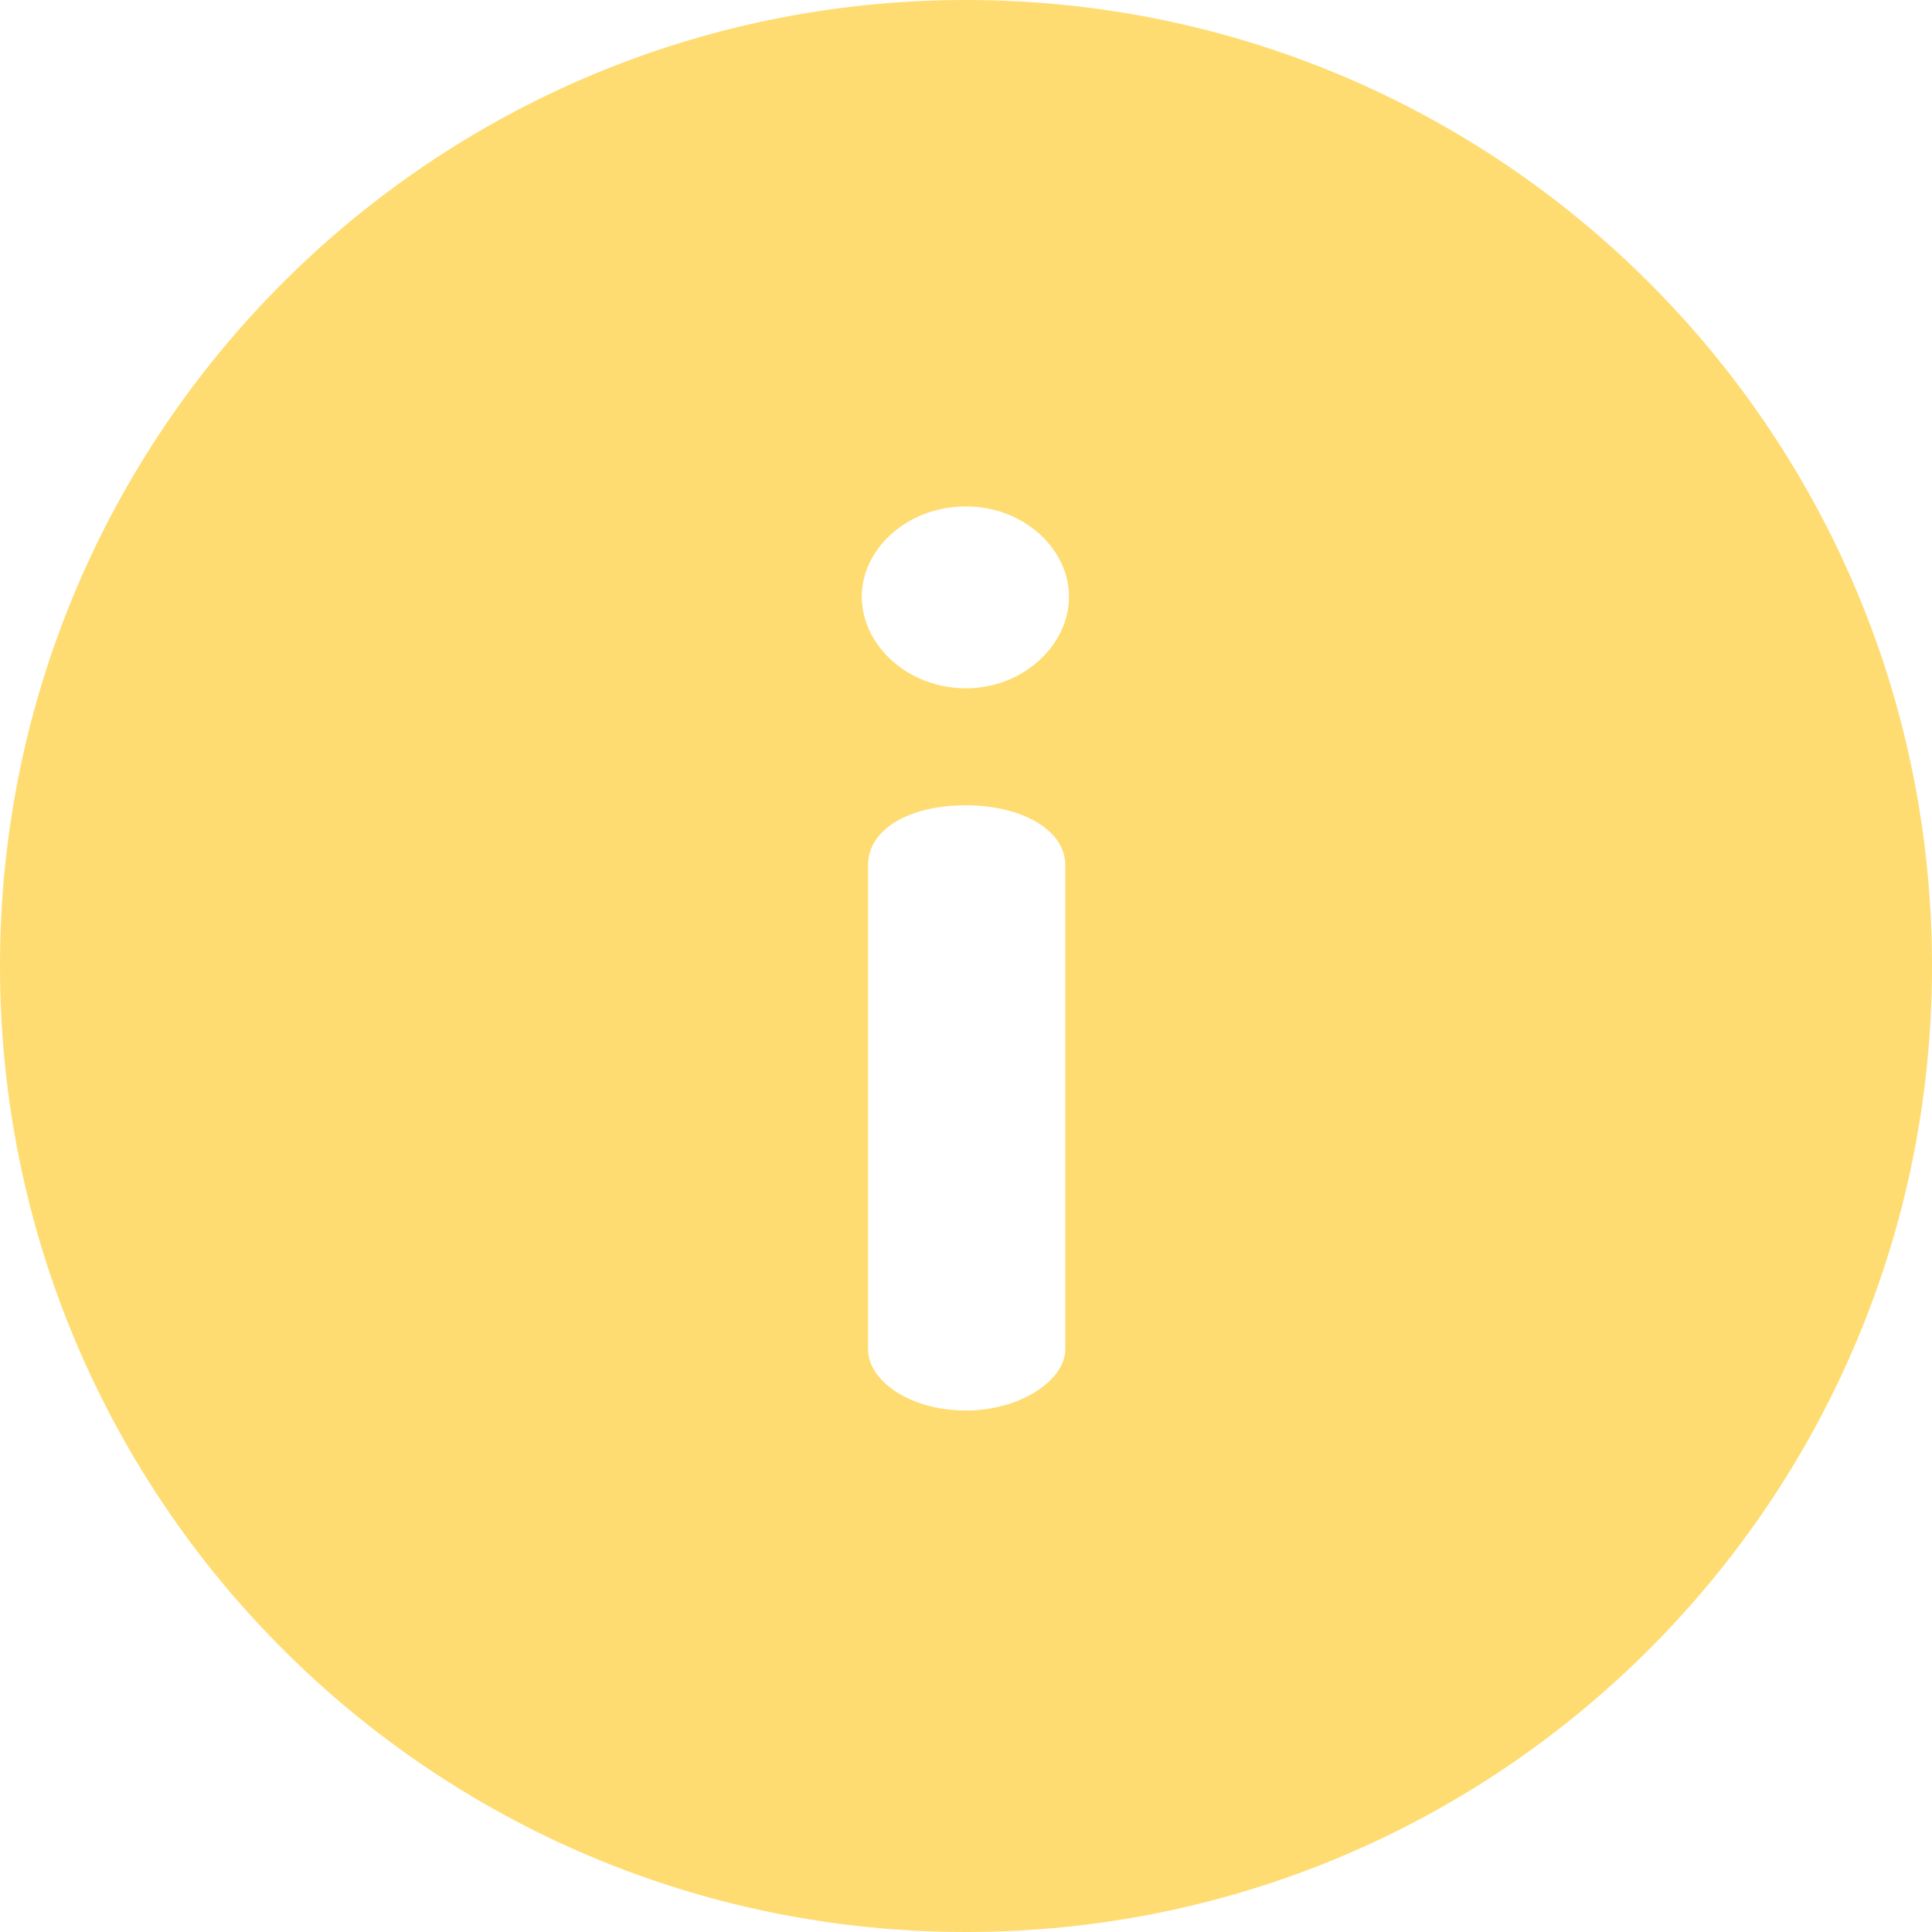
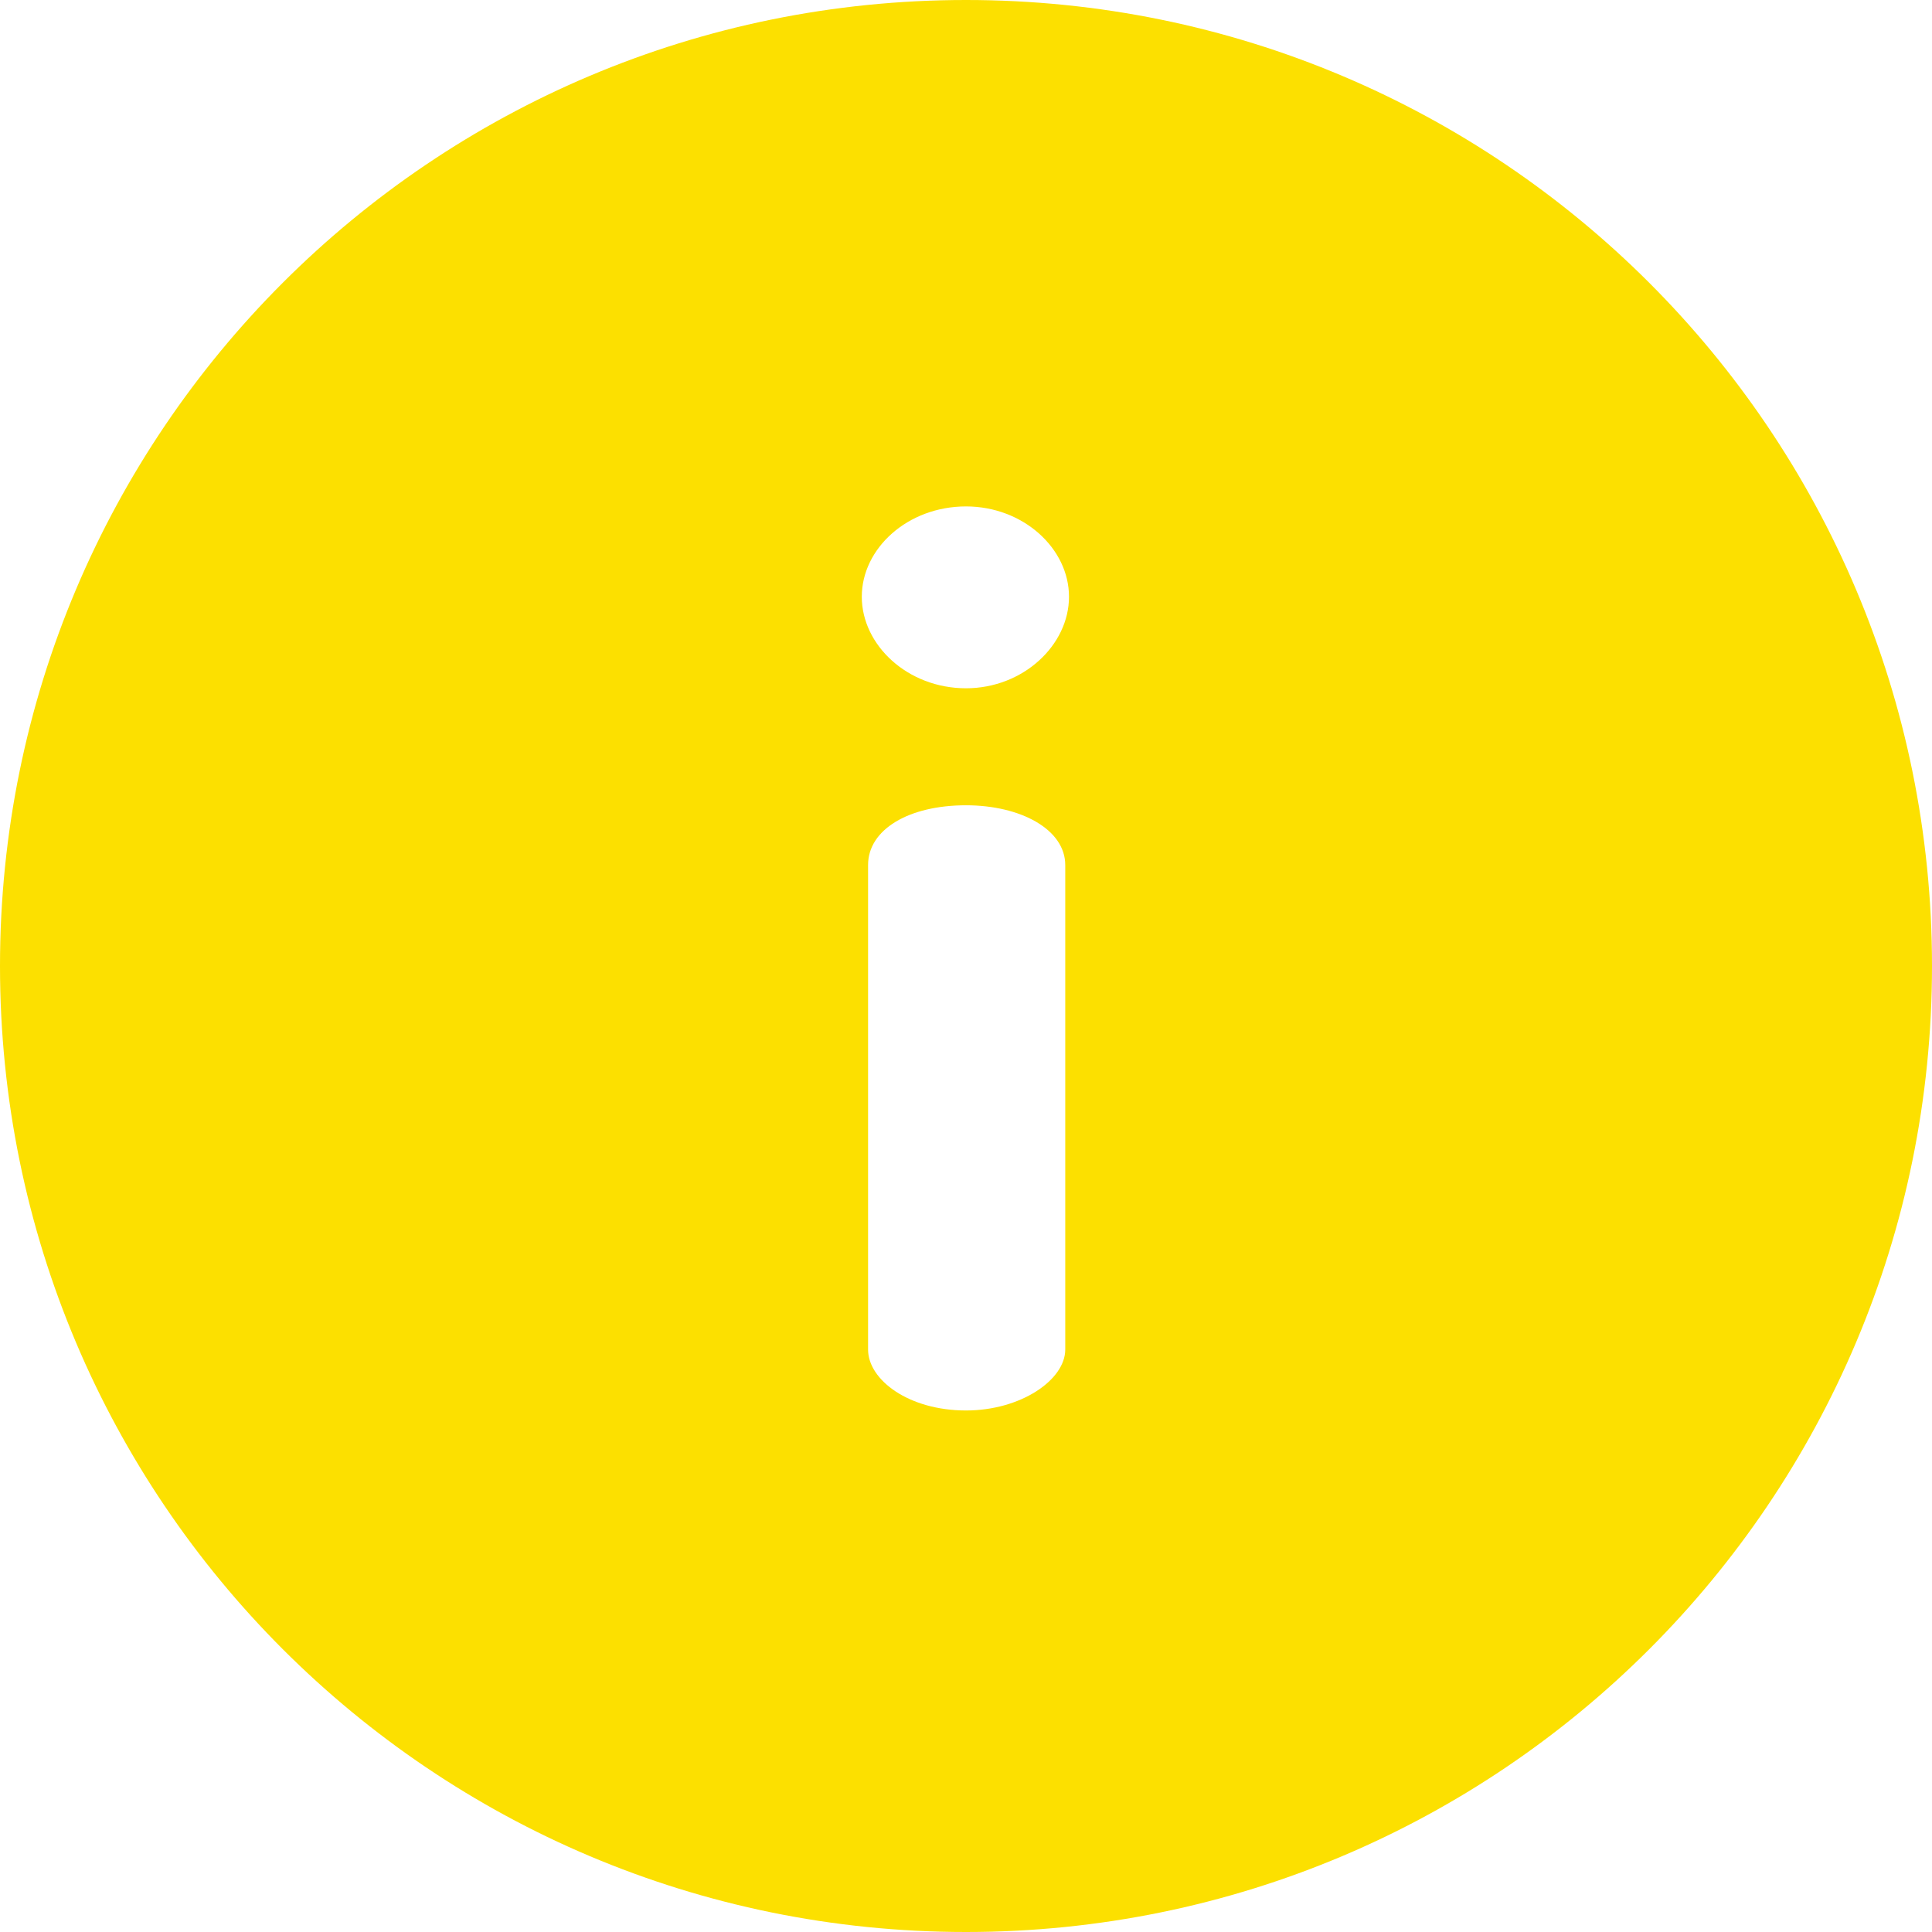
<svg xmlns="http://www.w3.org/2000/svg" width="16" height="16" viewBox="0 0 16 16" fill="none">
-   <path d="M8 0C3.578 0 0 3.578 0 8C0 12.421 3.578 16 8 16C12.422 16 16 12.422 16 8C16 3.578 12.422 0 8 0ZM8.822 11.176C8.822 11.428 8.453 11.681 8 11.681C7.526 11.681 7.189 11.428 7.189 11.176V7.164C7.189 6.869 7.526 6.669 8 6.669C8.453 6.669 8.822 6.869 8.822 7.164V11.176ZM8 5.7C7.516 5.7 7.137 5.342 7.137 4.942C7.137 4.542 7.516 4.194 8 4.194C8.474 4.194 8.853 4.542 8.853 4.942C8.853 5.342 8.474 5.7 8 5.7Z" fill="#FFDC71" />
+   <path d="M8 0C3.578 0 0 3.578 0 8C0 12.421 3.578 16 8 16C12.422 16 16 12.422 16 8C16 3.578 12.422 0 8 0ZM8.822 11.176C8.822 11.428 8.453 11.681 8 11.681C7.526 11.681 7.189 11.428 7.189 11.176V7.164C7.189 6.869 7.526 6.669 8 6.669C8.453 6.669 8.822 6.869 8.822 7.164V11.176ZM8 5.7C7.516 5.7 7.137 5.342 7.137 4.942C7.137 4.542 7.516 4.194 8 4.194C8.474 4.194 8.853 4.542 8.853 4.942C8.853 5.342 8.474 5.7 8 5.7Z" fill="#FCE000" />
</svg>
